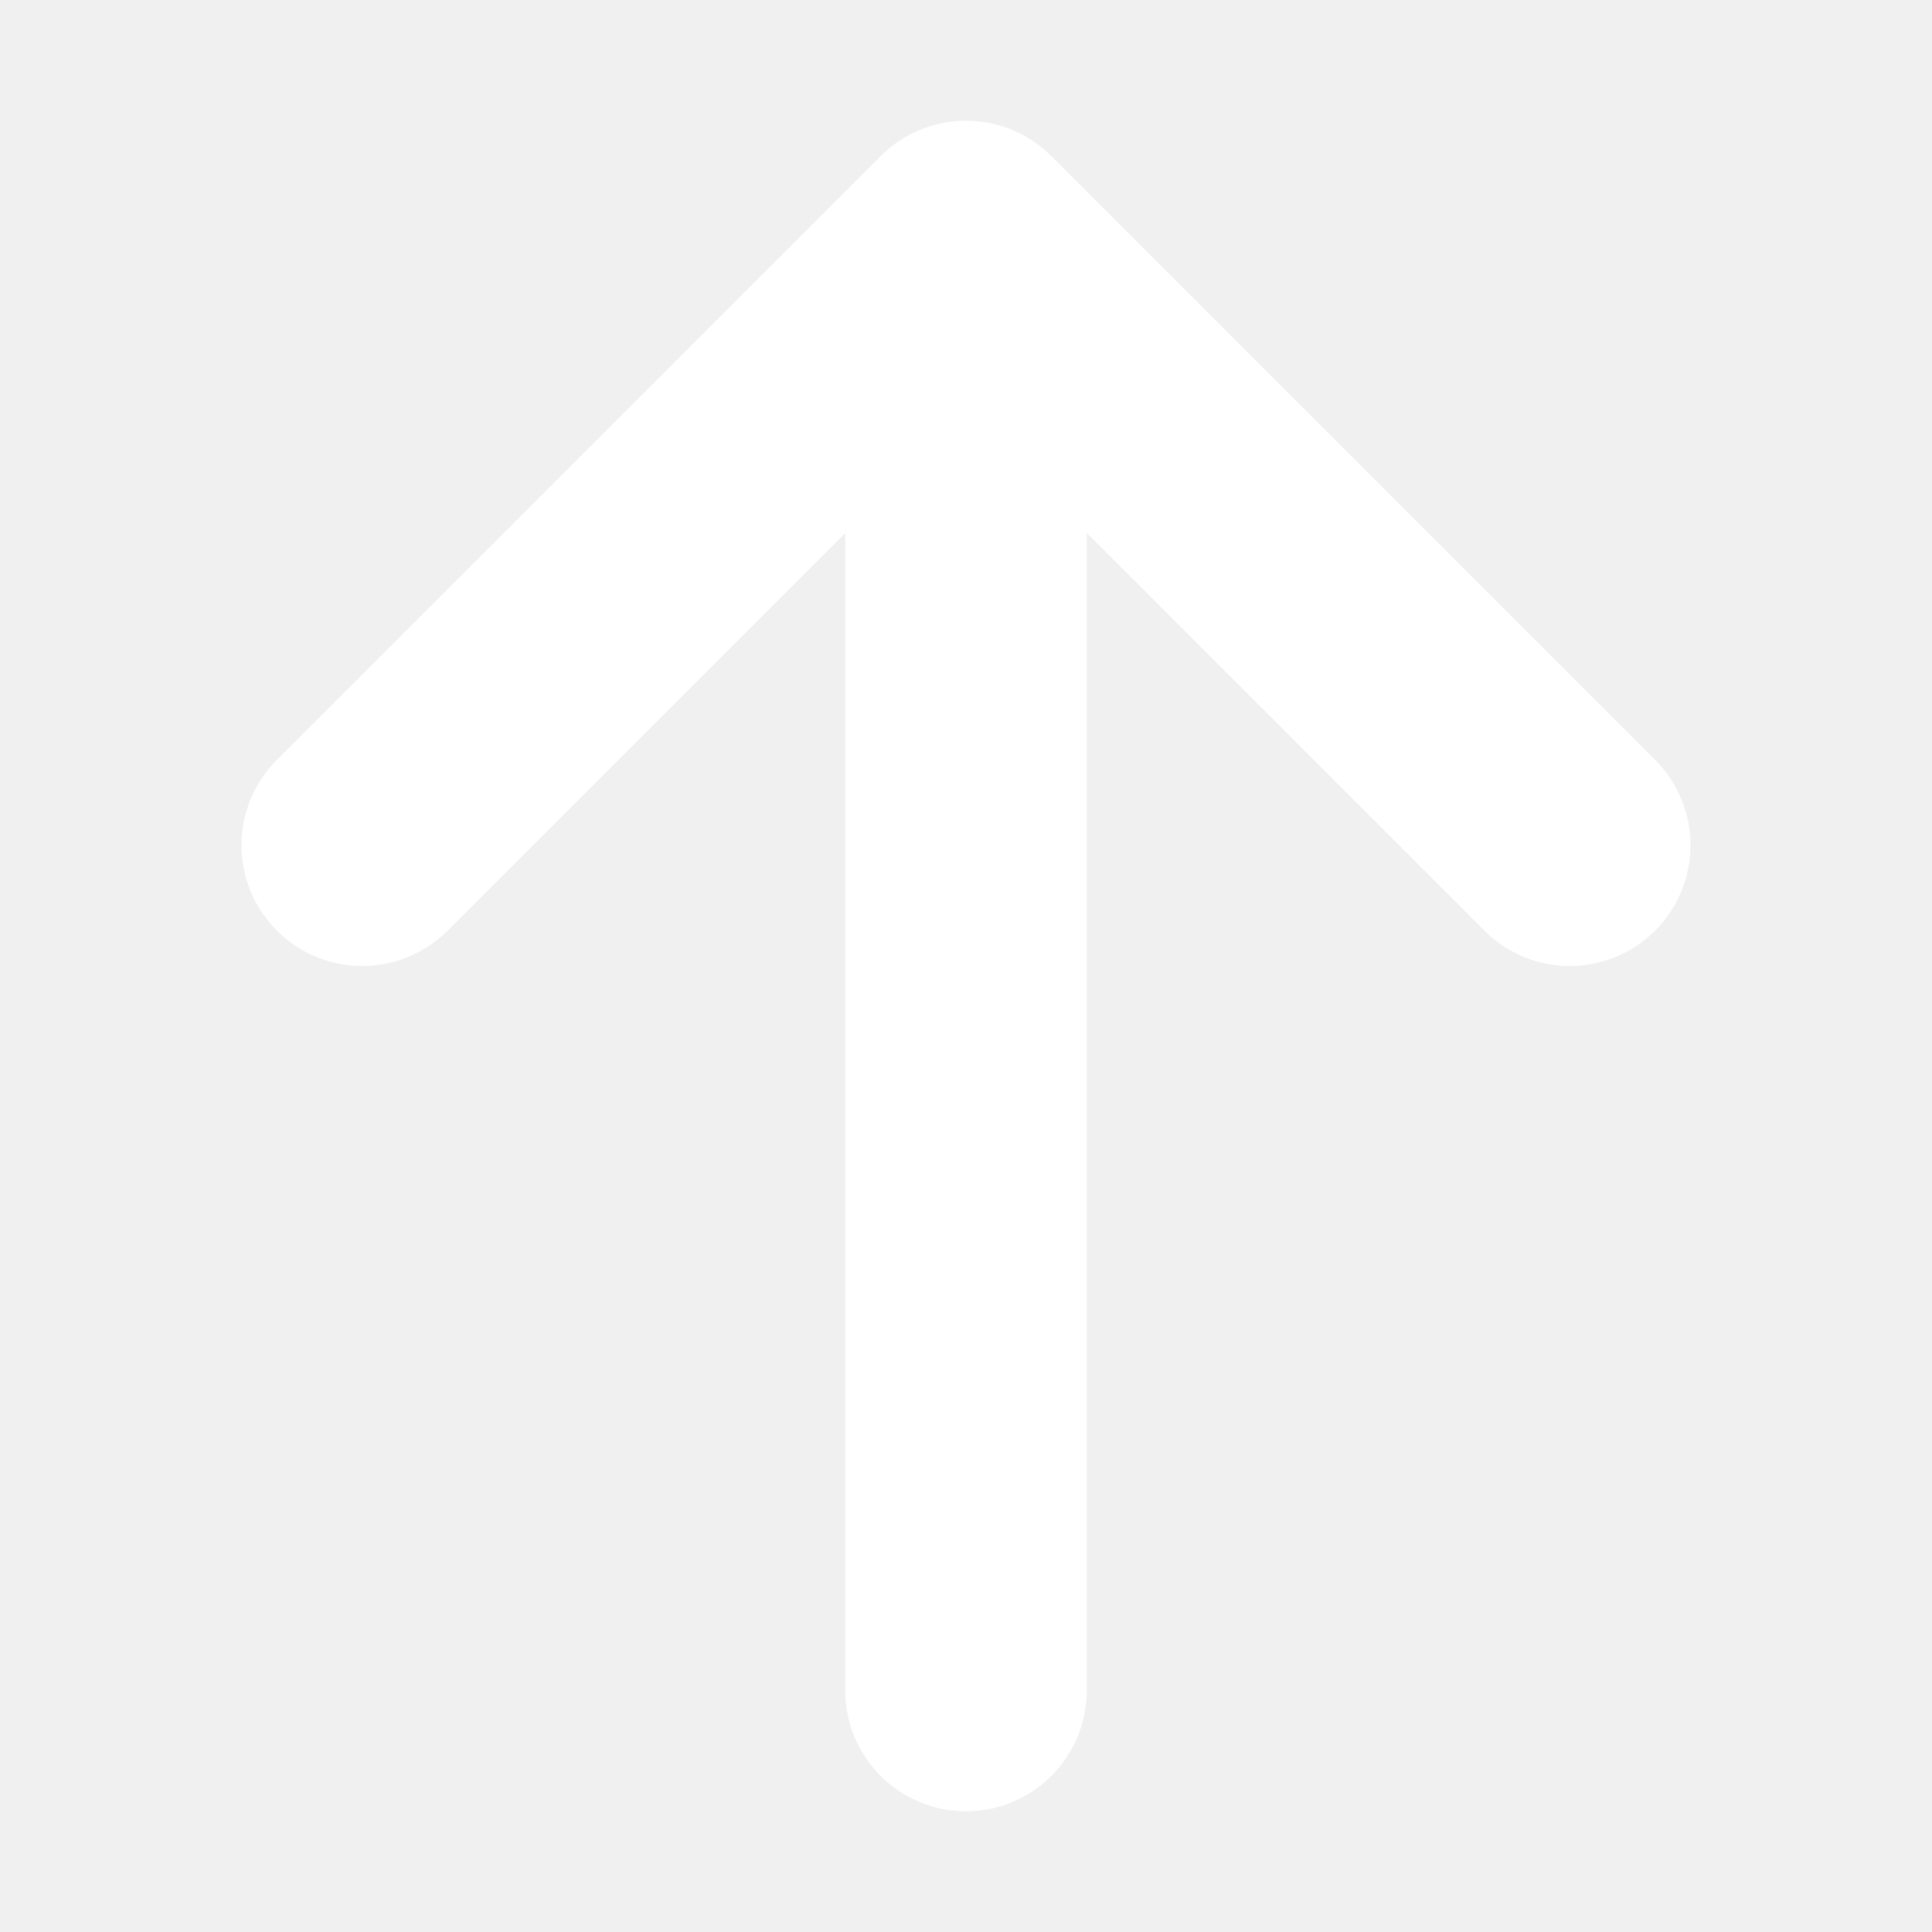
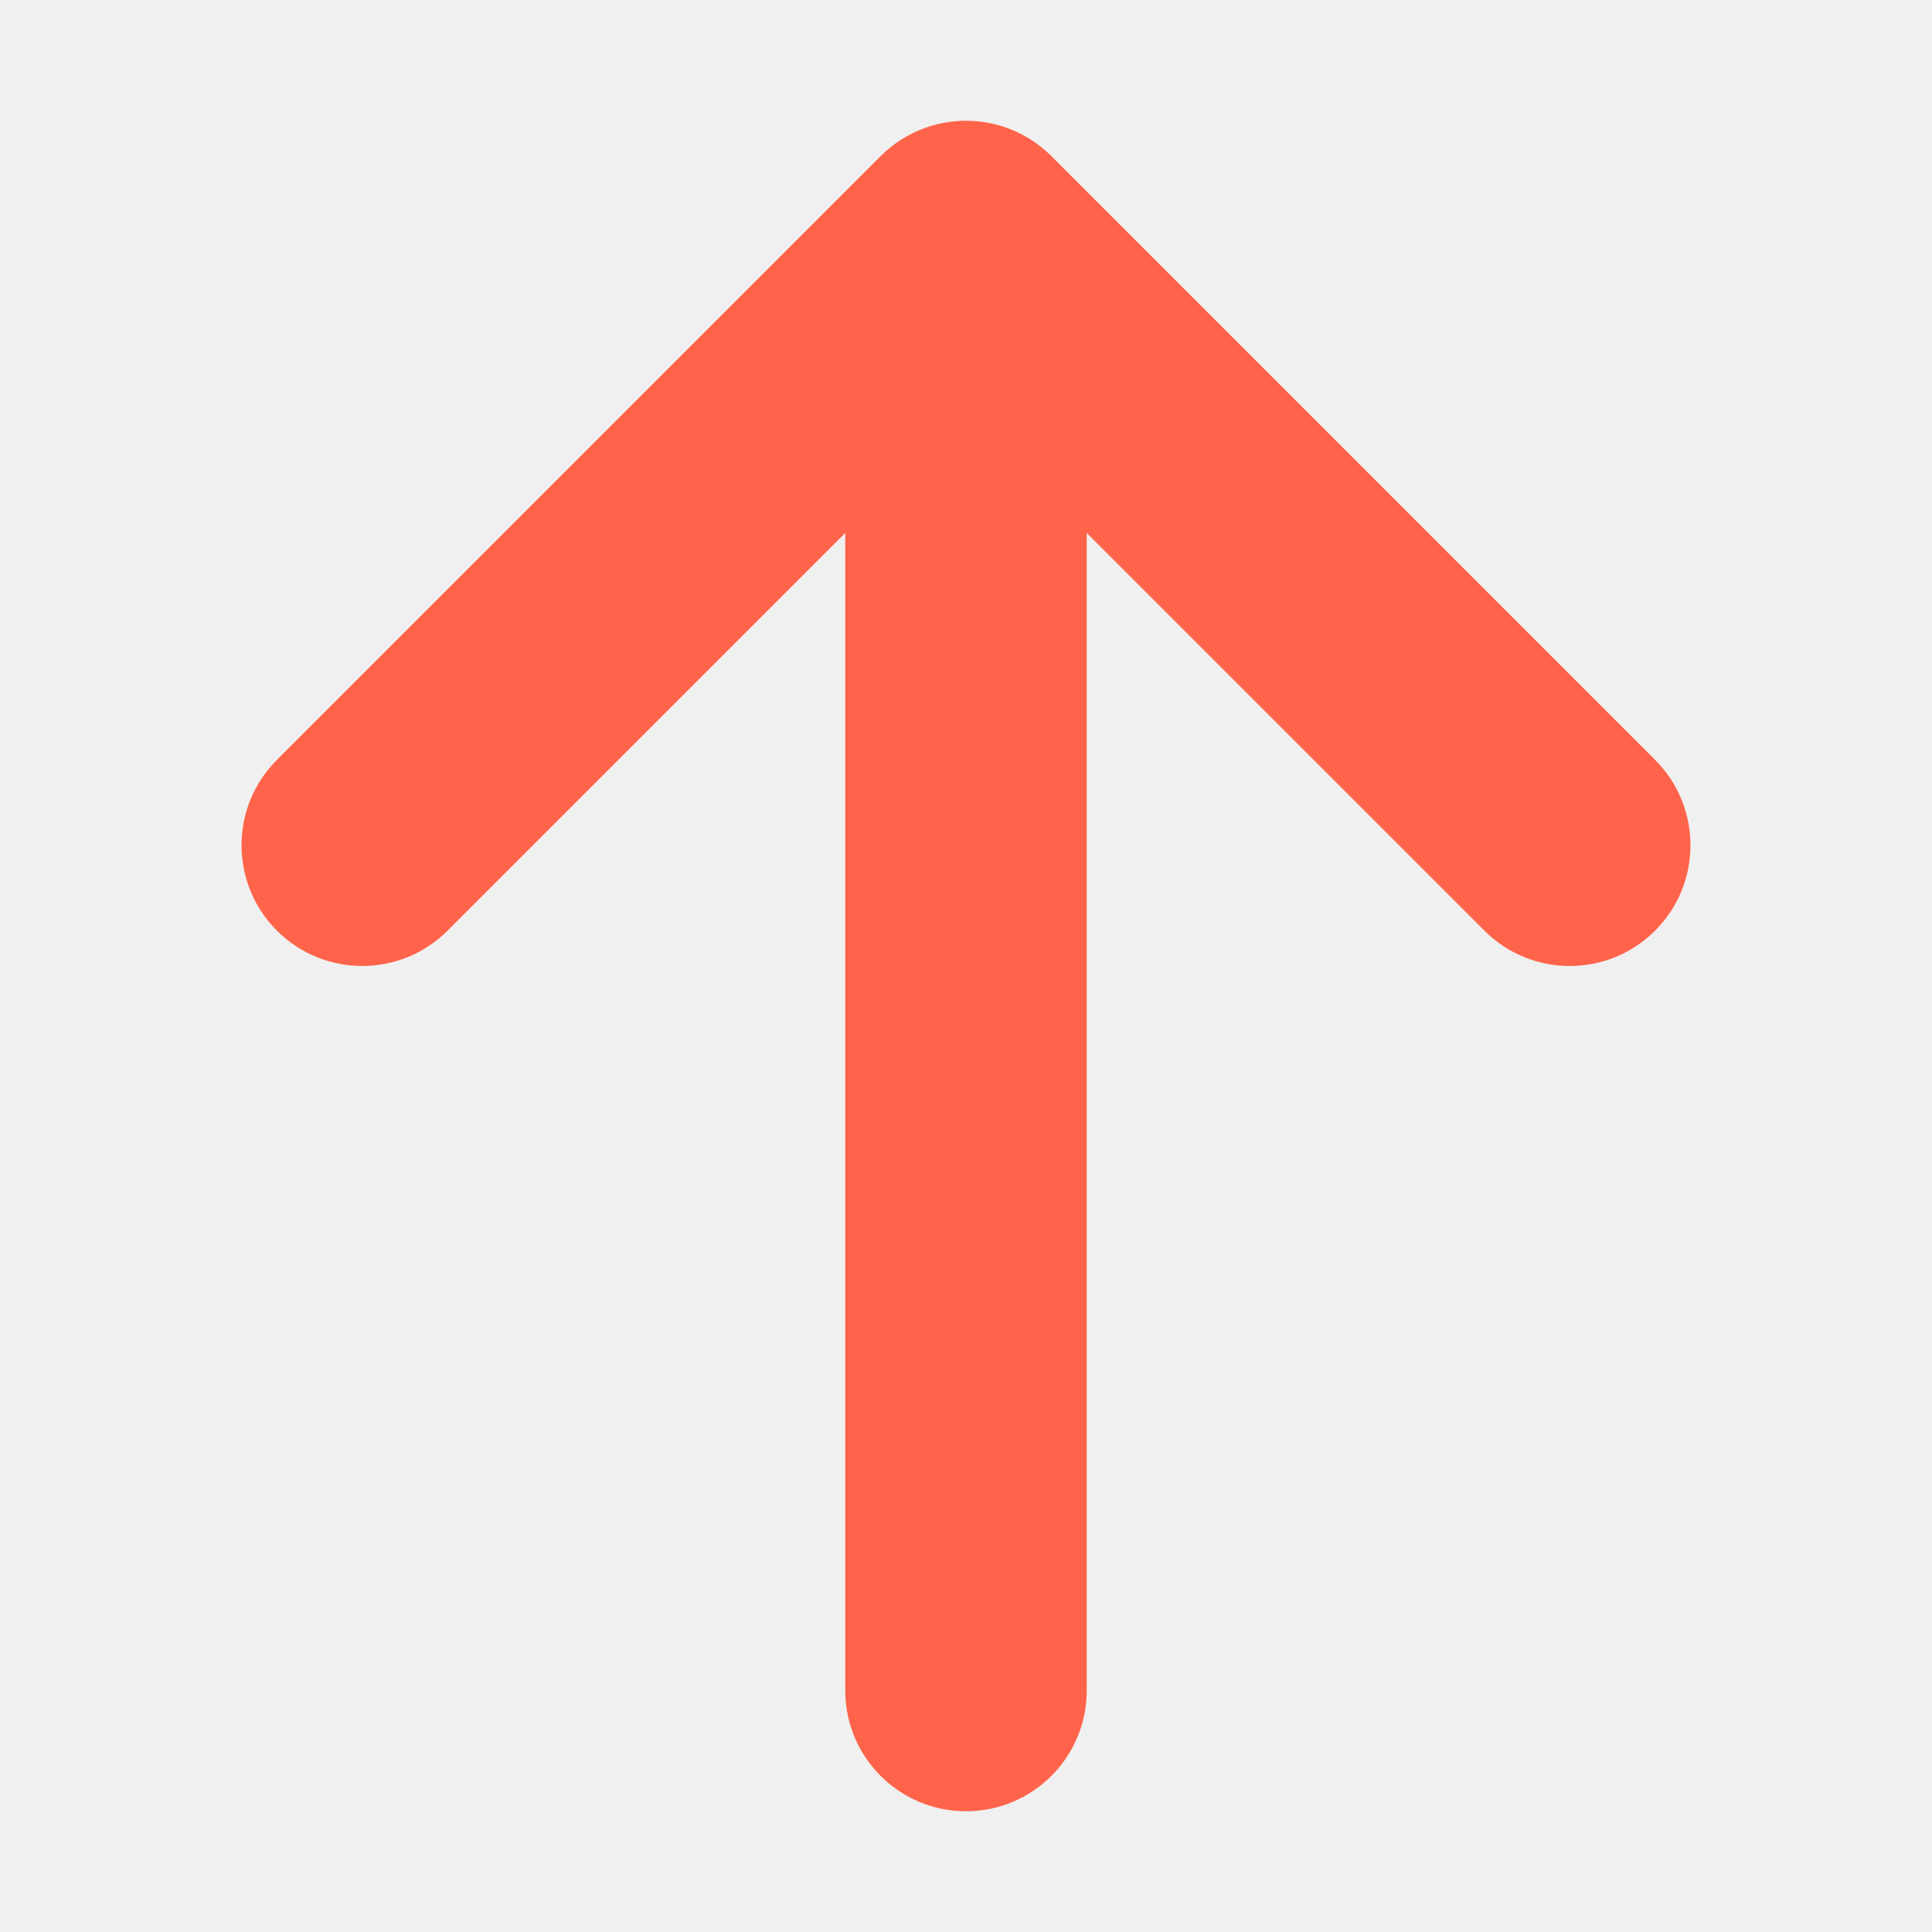
- <svg xmlns="http://www.w3.org/2000/svg" version="1.1" width="32" height="32" viewBox="0 0 32 32" fill="#fff">
+ <svg xmlns="http://www.w3.org/2000/svg" version="1.1" width="32" height="32" viewBox="0 0 32 32" fill="#FF644B">
  <path d="M27.414 12.586l-10-10c-0.781-0.781-2.047-0.781-2.828 0l-10 10c-0.781 0.781-0.781 2.047 0 2.828s2.047 0.781 2.828 0l6.586-6.586v19.172c0 1.105 0.895 2 2 2s2-0.895 2-2v-19.172l6.586 6.586c0.39 0.39 0.902 0.586 1.414 0.586s1.024-0.195 1.414-0.586c0.781-0.781 0.781-2.047 0-2.828z" />
</svg>
